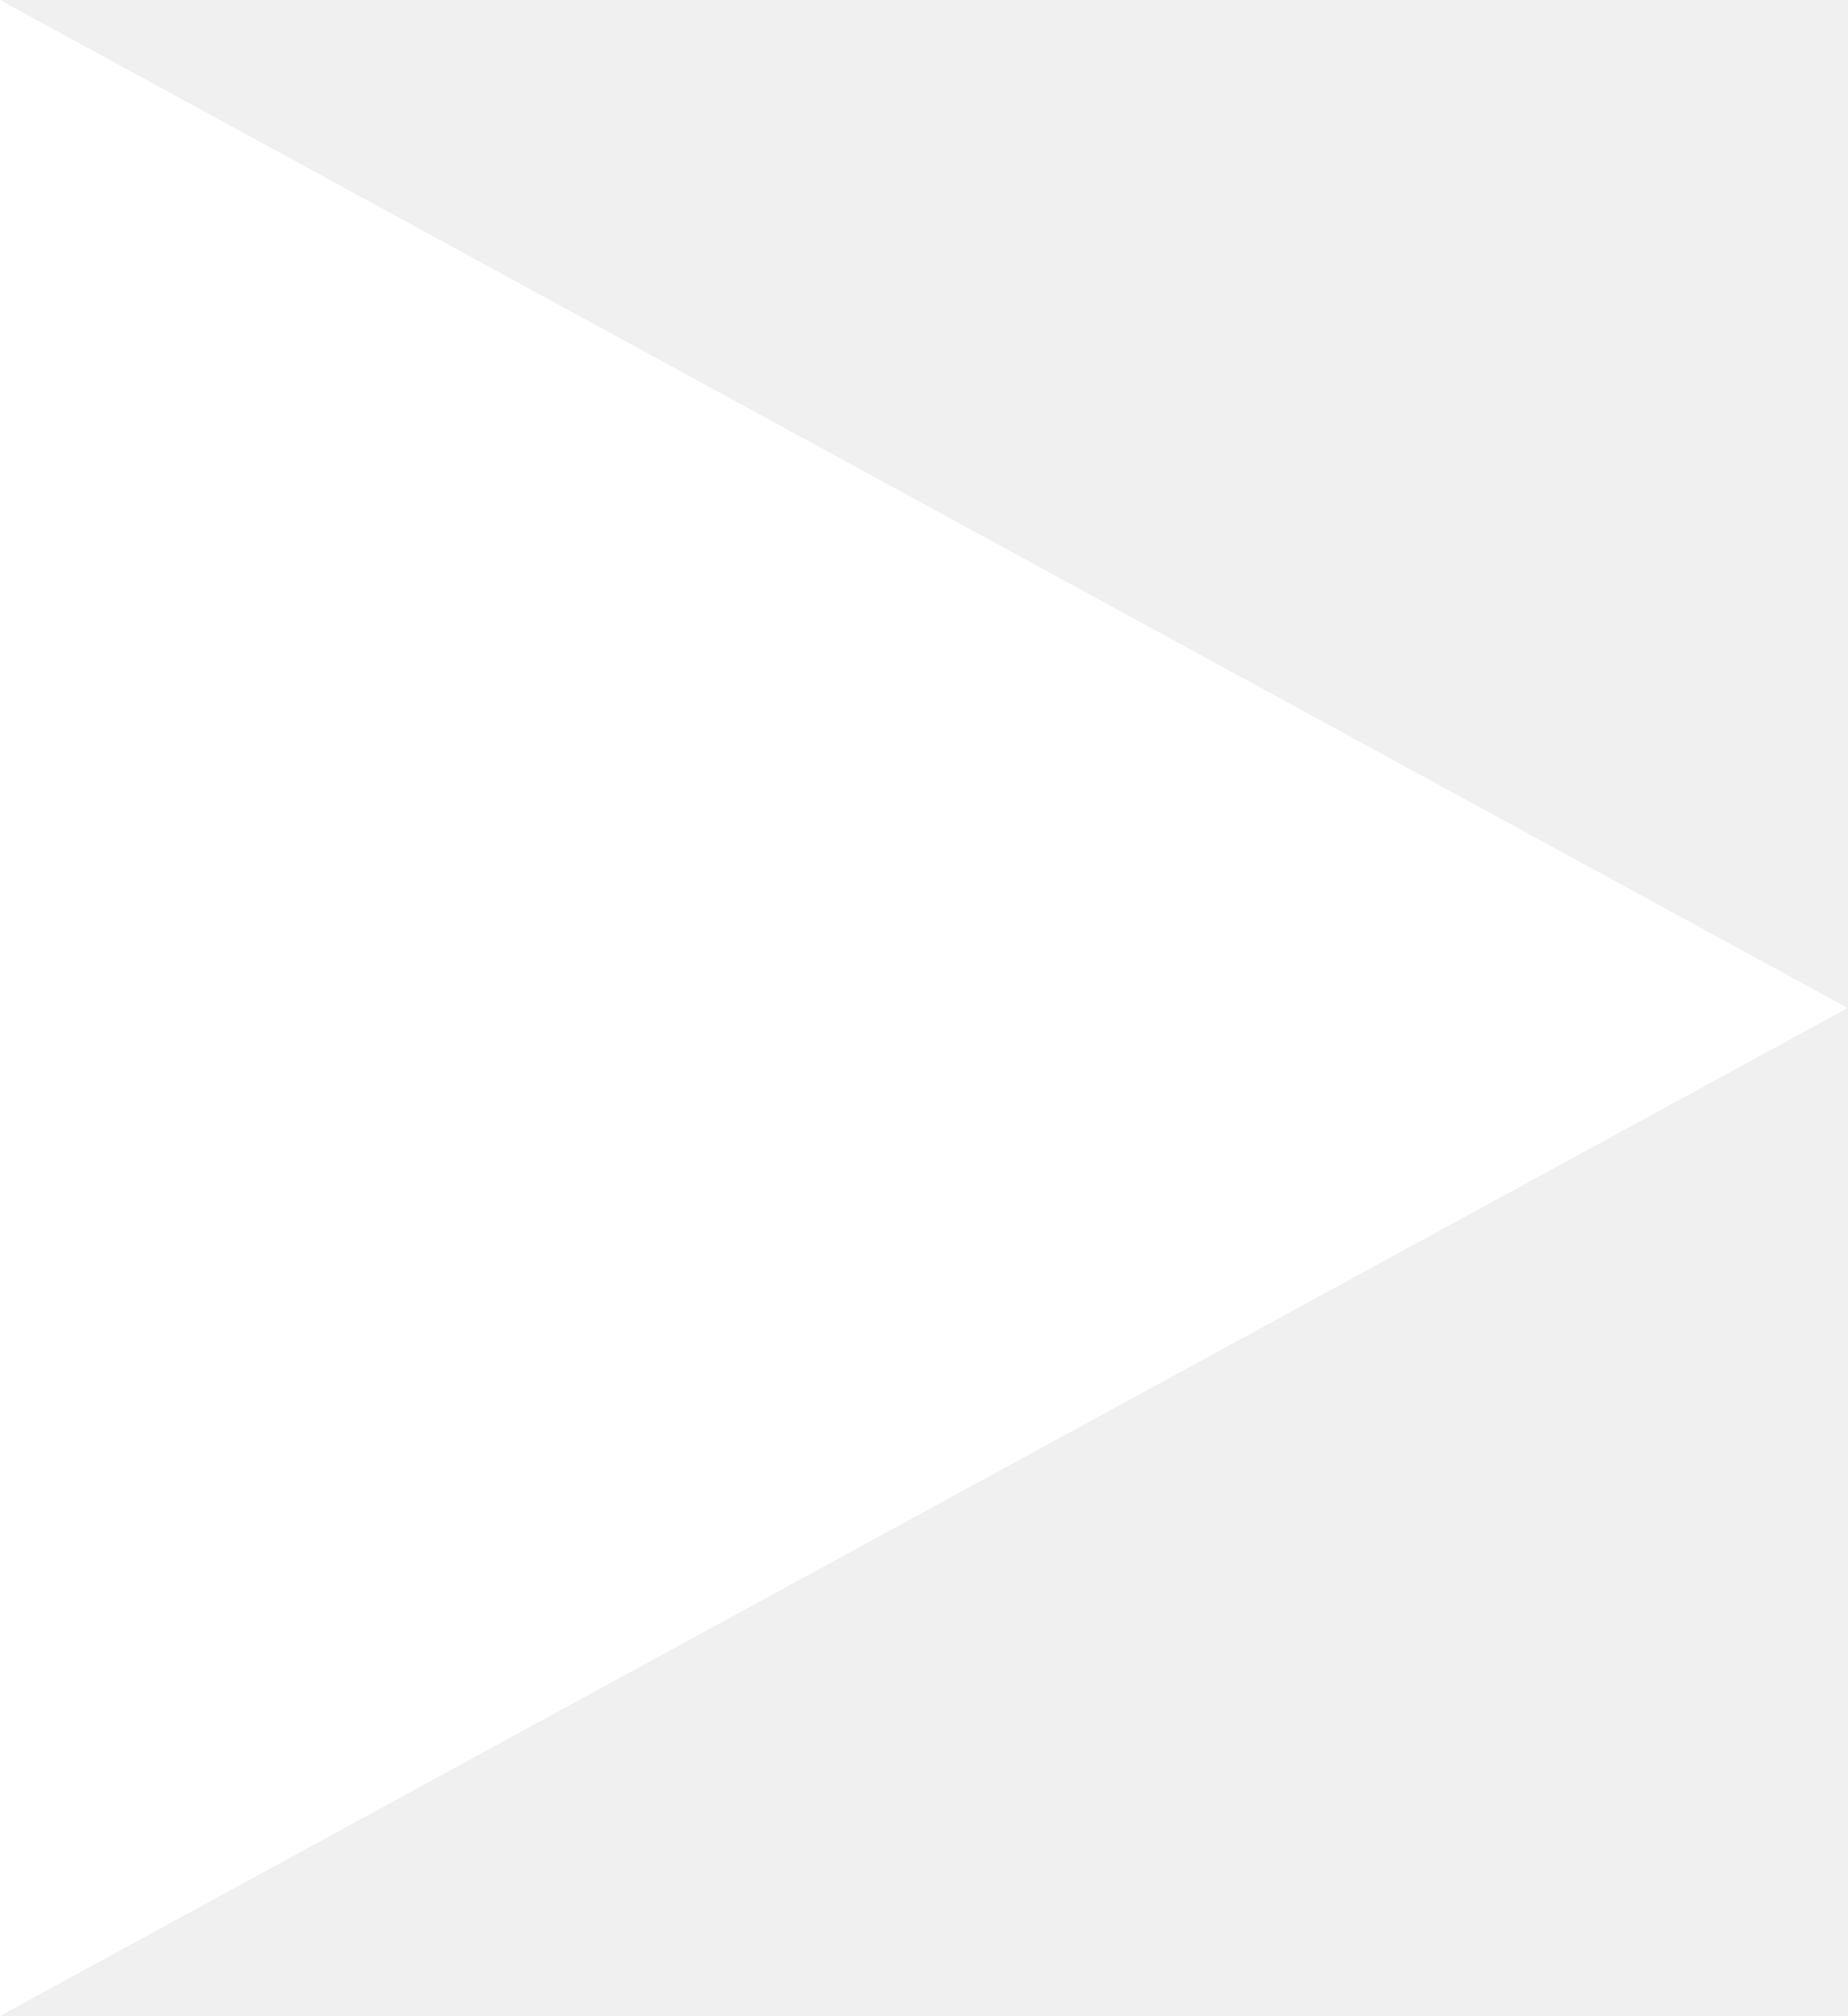
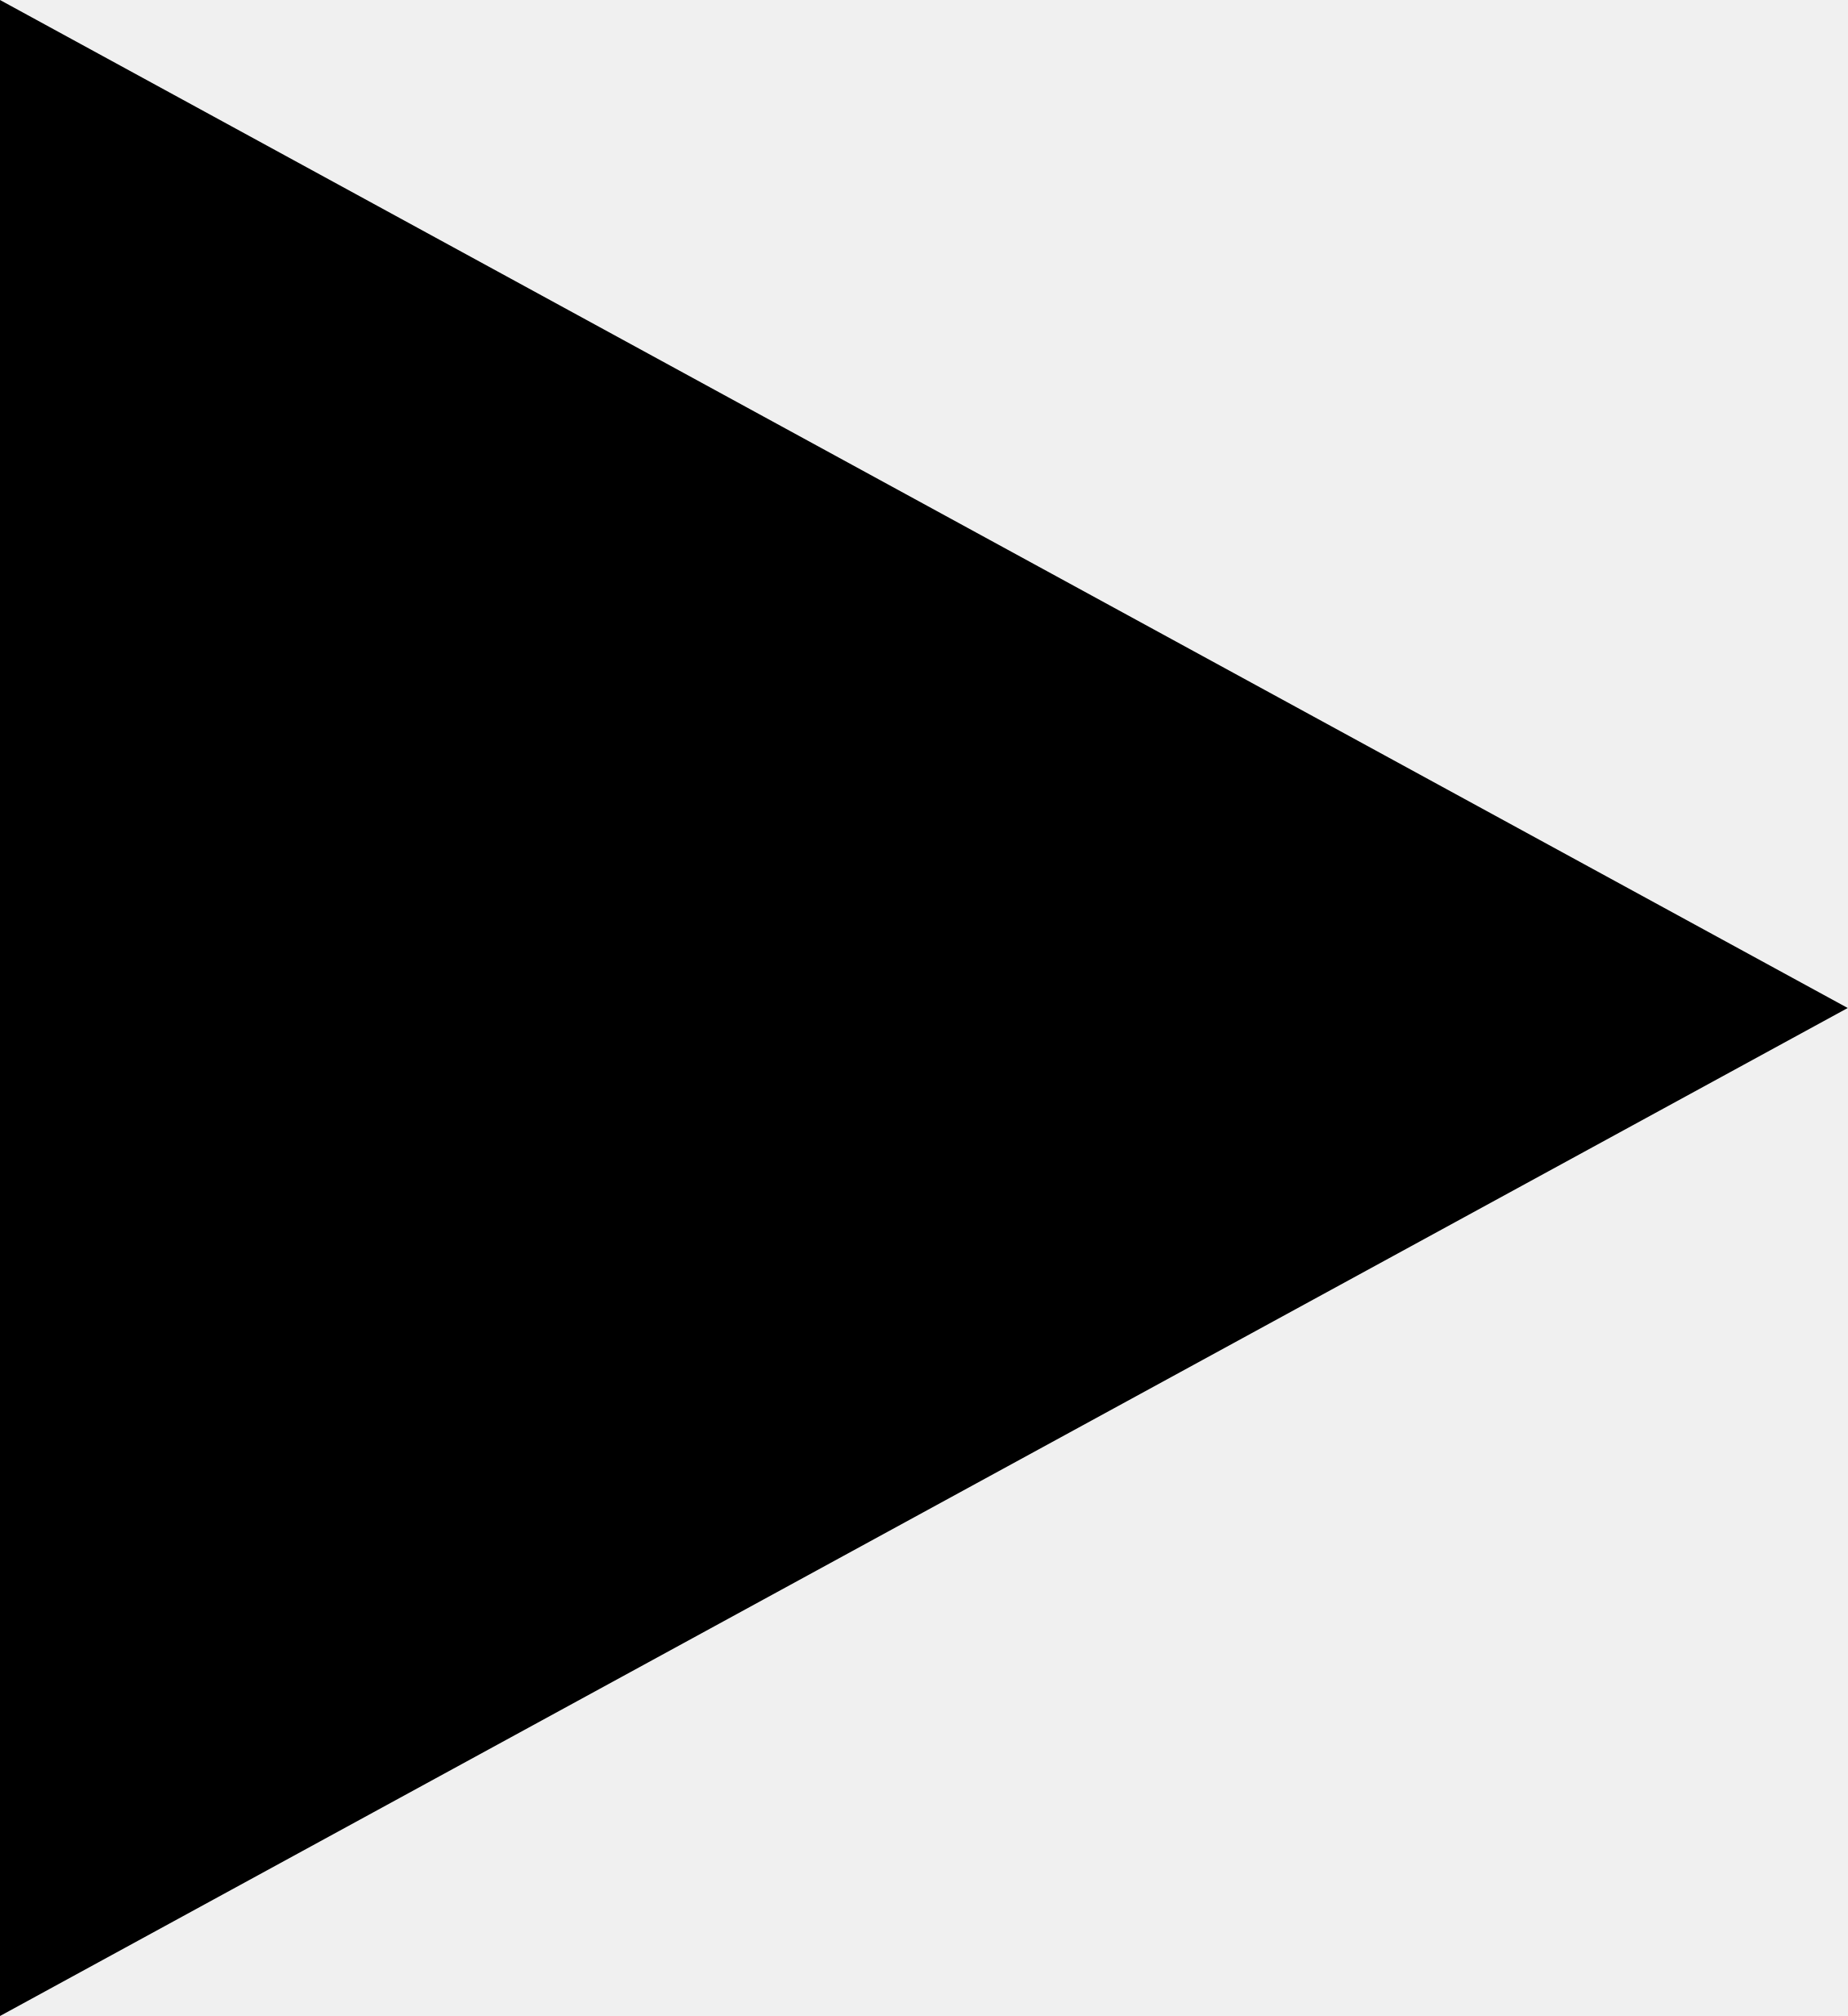
<svg xmlns="http://www.w3.org/2000/svg" width="11" height="12" viewBox="0 0 11 12">
-   <path id="Polygone_1" data-name="Polygone 1" d="M6,0l6,11H0Z" transform="translate(11) rotate(90)" fill="#fff" />
+   <path id="Polygone_1" data-name="Polygone 1" d="M6,0l6,11H0Z" transform="translate(11) rotate(90)" fill="$white" />
</svg>
